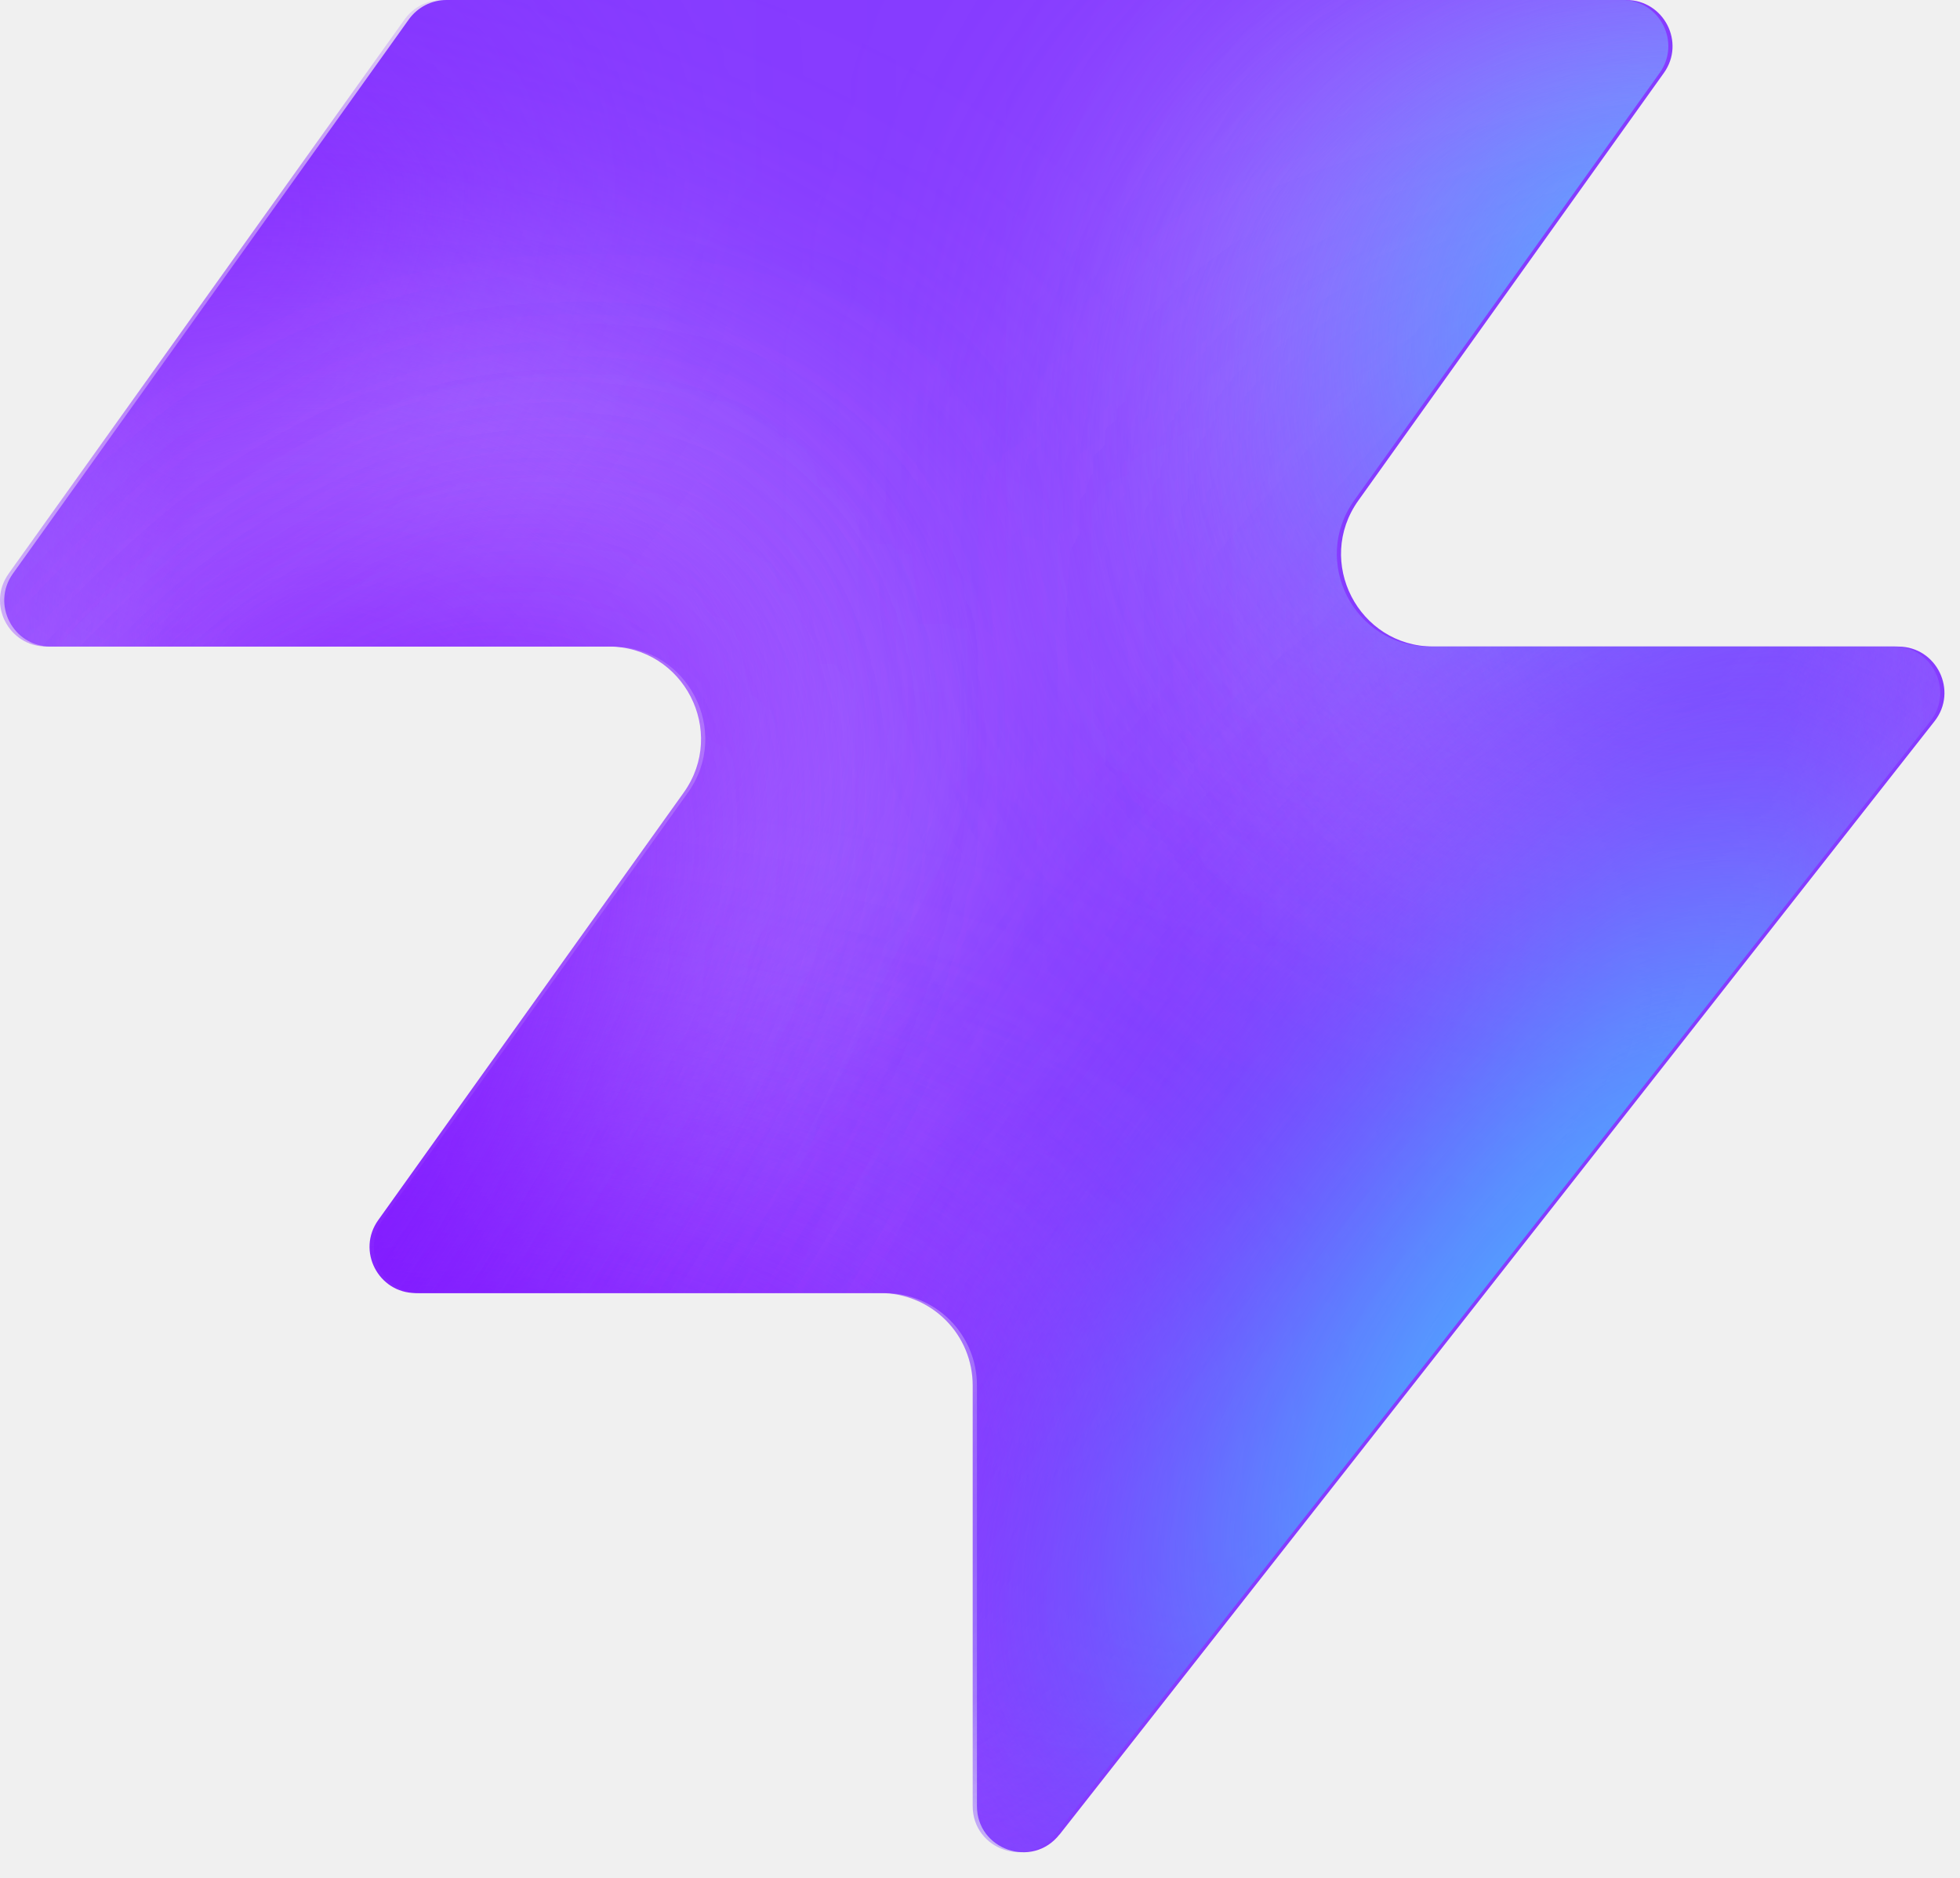
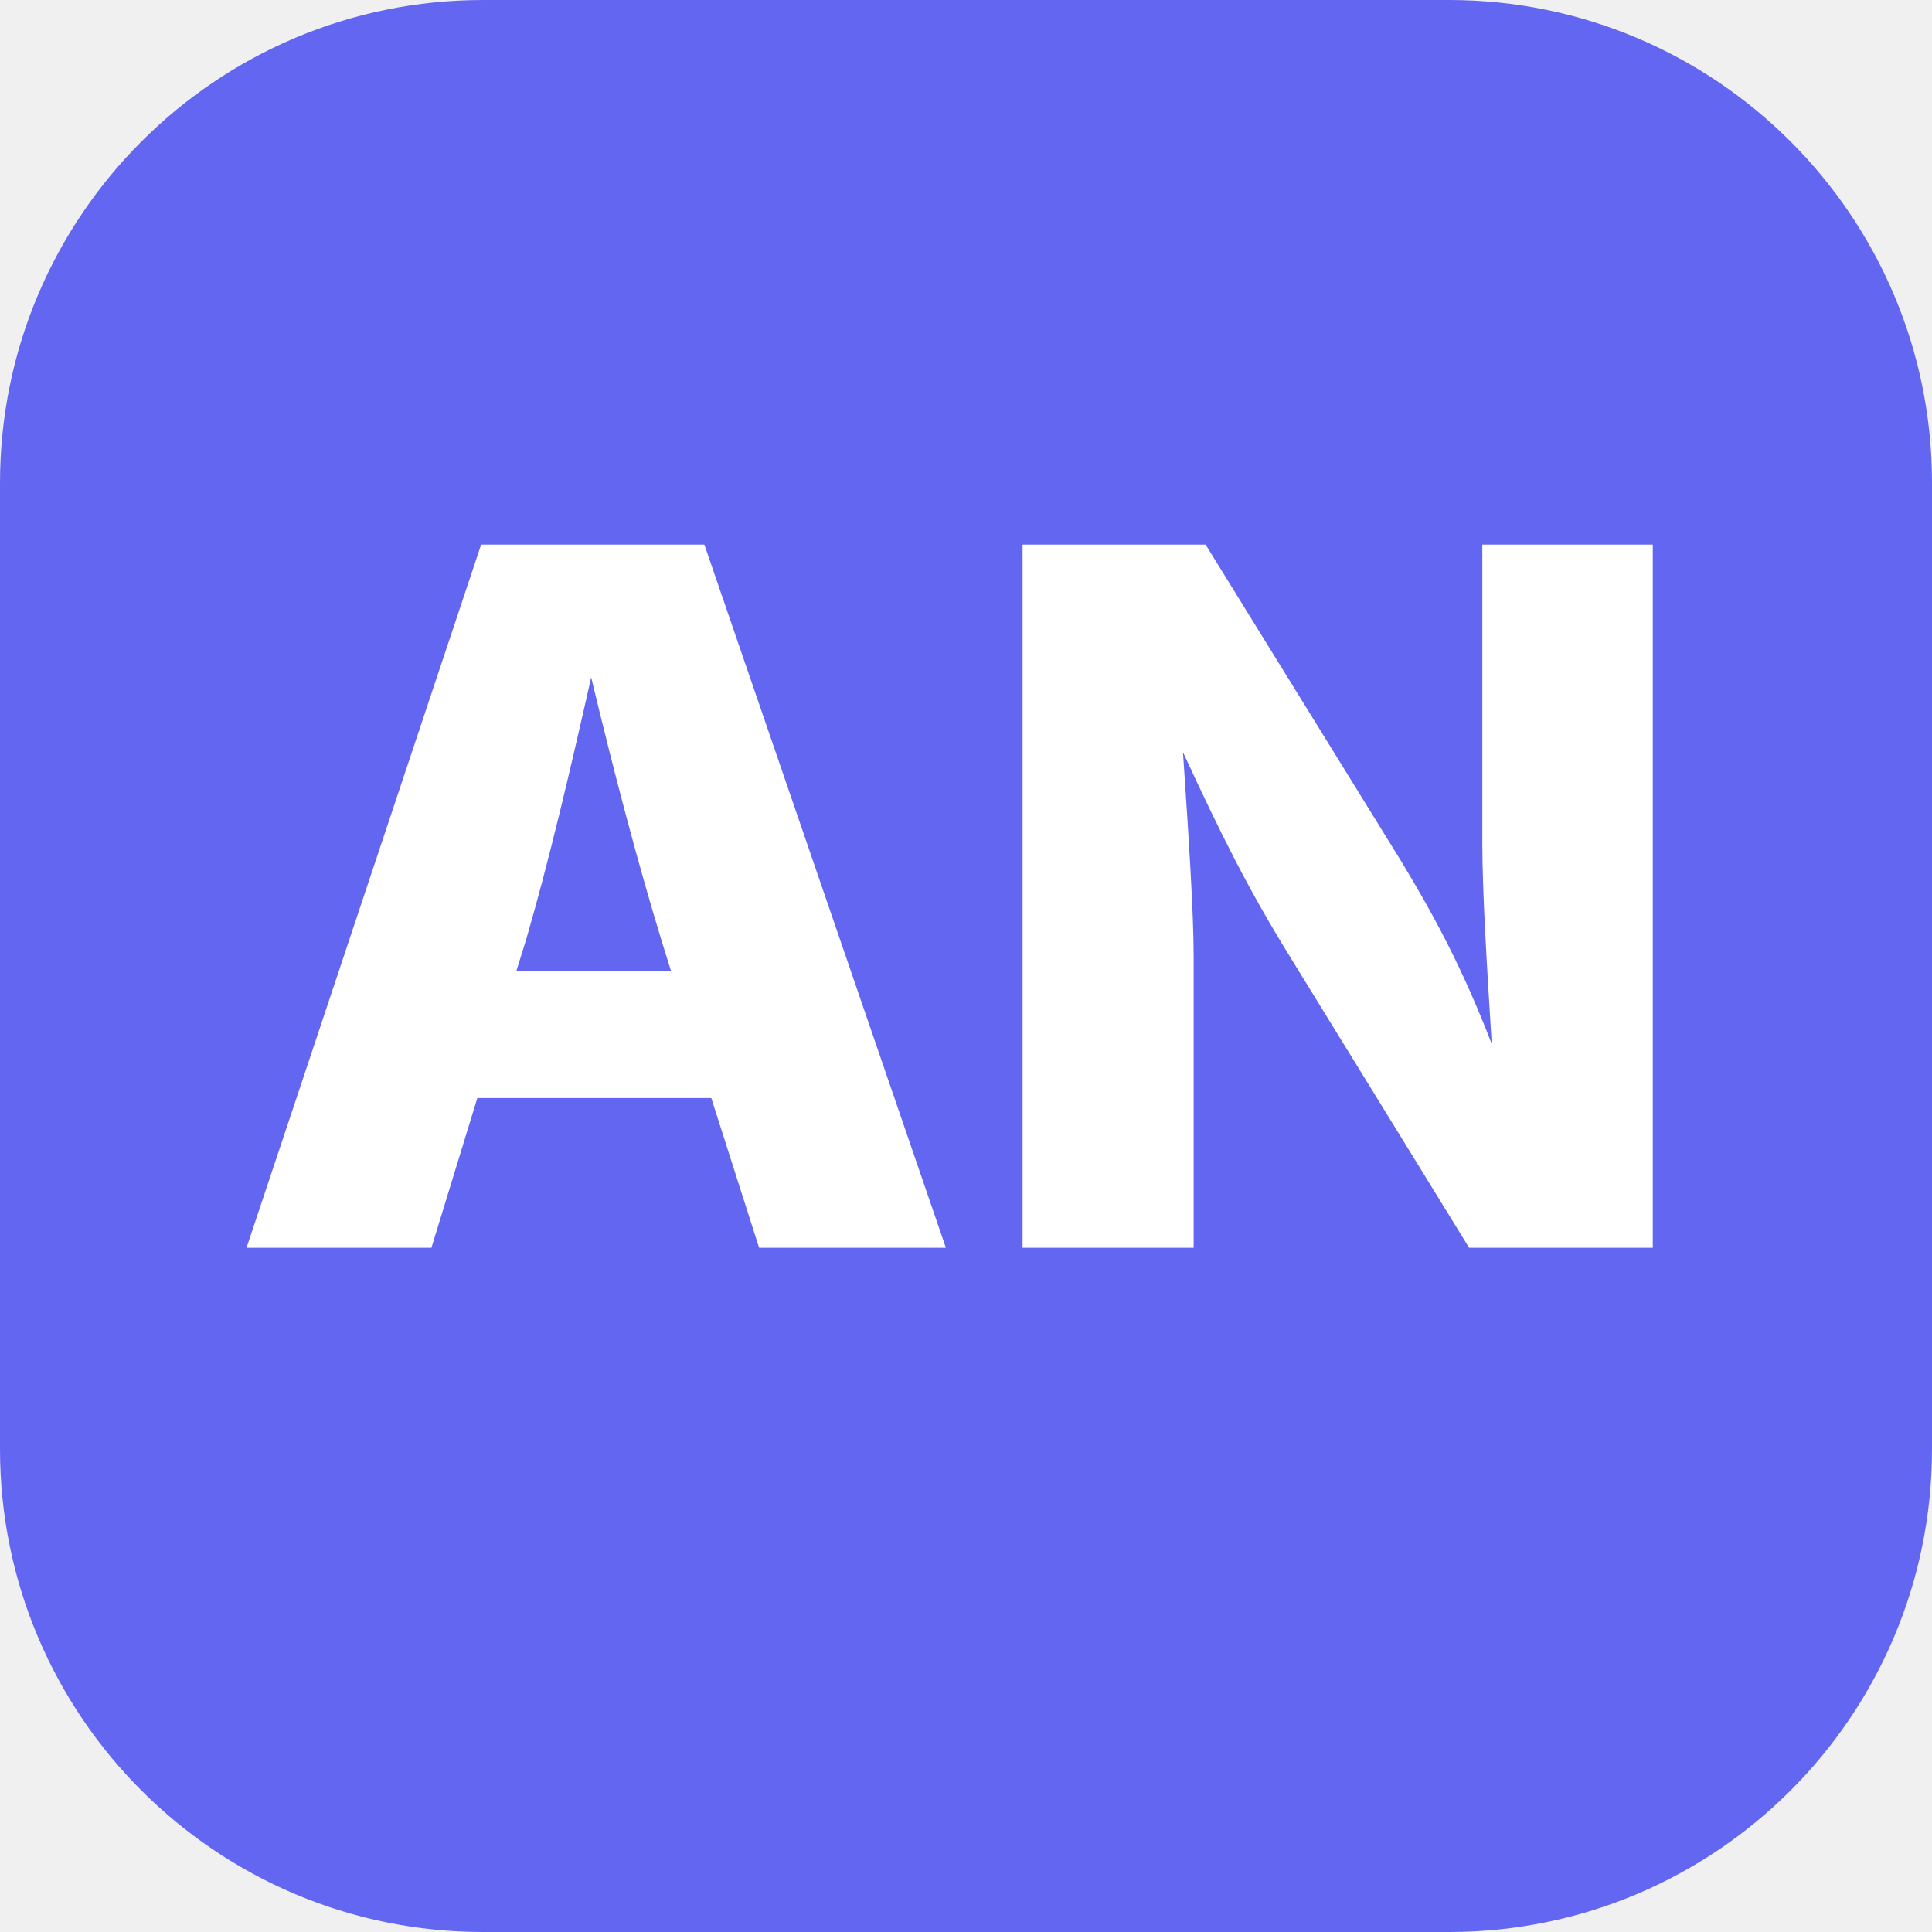
- <svg xmlns="http://www.w3.org/2000/svg" width="48" height="46" fill="none" viewBox="0 0 48 46">
-   <path fill="#863bff" d="M25.946 44.938c-.664.845-2.021.375-2.021-.698V33.937a2.26 2.26 0 0 0-2.262-2.262H10.287c-.92 0-1.456-1.04-.92-1.788l7.48-10.471c1.07-1.497 0-3.578-1.842-3.578H1.237c-.92 0-1.456-1.04-.92-1.788L10.013.474c.214-.297.556-.474.92-.474h28.894c.92 0 1.456 1.04.92 1.788l-7.48 10.471c-1.07 1.498 0 3.579 1.842 3.579h11.377c.943 0 1.473 1.088.89 1.83L25.947 44.94z" style="fill:#863bff;fill:color(display-p3 .525 .23 1);fill-opacity:1" />
-   <mask id="a" width="48" height="46" x="0" y="0" maskUnits="userSpaceOnUse" style="mask-type:alpha">
-     <path fill="#000" d="M25.842 44.938c-.664.844-2.021.375-2.021-.698V33.937a2.26 2.26 0 0 0-2.262-2.262H10.183c-.92 0-1.456-1.04-.92-1.788l7.48-10.471c1.07-1.498 0-3.579-1.842-3.579H1.133c-.92 0-1.456-1.04-.92-1.787L9.91.473c.214-.297.556-.474.92-.474h28.894c.92 0 1.456 1.04.92 1.788l-7.48 10.471c-1.07 1.498 0 3.578 1.842 3.578h11.377c.943 0 1.473 1.088.89 1.832L25.843 44.94z" style="fill:#000;fill-opacity:1" />
-   </mask>
-   <g mask="url(#a)">
-     <g filter="url(#b)">
-       <ellipse cx="5.508" cy="14.704" fill="#ede6ff" rx="5.508" ry="14.704" style="fill:#ede6ff;fill:color(display-p3 .927 .903 1);fill-opacity:1" transform="matrix(.00324 1 1 -.00324 -4.47 31.516)" />
-     </g>
-     <g filter="url(#c)">
-       <ellipse cx="10.399" cy="29.851" fill="#ede6ff" rx="10.399" ry="29.851" style="fill:#ede6ff;fill:color(display-p3 .927 .903 1);fill-opacity:1" transform="matrix(.00324 1 1 -.00324 -39.328 7.883)" />
-     </g>
-     <g filter="url(#d)">
-       <ellipse cx="5.508" cy="30.487" fill="#7e14ff" rx="5.508" ry="30.487" style="fill:#7e14ff;fill:color(display-p3 .492 .077 1);fill-opacity:1" transform="rotate(89.814 -25.913 -14.639)scale(1 -1)" />
-     </g>
-     <g filter="url(#e)">
-       <ellipse cx="5.508" cy="30.599" fill="#7e14ff" rx="5.508" ry="30.599" style="fill:#7e14ff;fill:color(display-p3 .492 .077 1);fill-opacity:1" transform="rotate(89.814 -32.644 -3.334)scale(1 -1)" />
-     </g>
-     <g filter="url(#f)">
-       <ellipse cx="5.508" cy="30.599" fill="#7e14ff" rx="5.508" ry="30.599" style="fill:#7e14ff;fill:color(display-p3 .492 .077 1);fill-opacity:1" transform="matrix(.00324 1 1 -.00324 -34.34 30.47)" />
-     </g>
-     <g filter="url(#g)">
-       <ellipse cx="14.072" cy="22.078" fill="#ede6ff" rx="14.072" ry="22.078" style="fill:#ede6ff;fill:color(display-p3 .927 .903 1);fill-opacity:1" transform="rotate(93.35 24.506 48.493)scale(-1 1)" />
-     </g>
-     <g filter="url(#h)">
-       <ellipse cx="3.47" cy="21.501" fill="#7e14ff" rx="3.47" ry="21.501" style="fill:#7e14ff;fill:color(display-p3 .492 .077 1);fill-opacity:1" transform="rotate(89.009 28.708 47.59)scale(-1 1)" />
-     </g>
-     <g filter="url(#i)">
-       <ellipse cx="3.47" cy="21.501" fill="#7e14ff" rx="3.47" ry="21.501" style="fill:#7e14ff;fill:color(display-p3 .492 .077 1);fill-opacity:1" transform="rotate(89.009 28.708 47.59)scale(-1 1)" />
-     </g>
-     <g filter="url(#j)">
-       <ellipse cx=".387" cy="8.972" fill="#7e14ff" rx="4.407" ry="29.108" style="fill:#7e14ff;fill:color(display-p3 .492 .077 1);fill-opacity:1" transform="rotate(39.51 .387 8.972)" />
-     </g>
-     <g filter="url(#k)">
-       <ellipse cx="47.523" cy="-6.092" fill="#7e14ff" rx="4.407" ry="29.108" style="fill:#7e14ff;fill:color(display-p3 .492 .077 1);fill-opacity:1" transform="rotate(37.892 47.523 -6.092)" />
-     </g>
-     <g filter="url(#l)">
-       <ellipse cx="41.412" cy="6.333" fill="#47bfff" rx="5.971" ry="9.665" style="fill:#47bfff;fill:color(display-p3 .28 .748 1);fill-opacity:1" transform="rotate(37.892 41.412 6.333)" />
-     </g>
-     <g filter="url(#m)">
-       <ellipse cx="-1.879" cy="38.332" fill="#7e14ff" rx="4.407" ry="29.108" style="fill:#7e14ff;fill:color(display-p3 .492 .077 1);fill-opacity:1" transform="rotate(37.892 -1.88 38.332)" />
-     </g>
-     <g filter="url(#n)">
-       <ellipse cx="-1.879" cy="38.332" fill="#7e14ff" rx="4.407" ry="29.108" style="fill:#7e14ff;fill:color(display-p3 .492 .077 1);fill-opacity:1" transform="rotate(37.892 -1.88 38.332)" />
-     </g>
-     <g filter="url(#o)">
-       <ellipse cx="35.651" cy="29.907" fill="#7e14ff" rx="4.407" ry="29.108" style="fill:#7e14ff;fill:color(display-p3 .492 .077 1);fill-opacity:1" transform="rotate(37.892 35.651 29.907)" />
-     </g>
-     <g filter="url(#p)">
-       <ellipse cx="38.418" cy="32.4" fill="#47bfff" rx="5.971" ry="15.297" style="fill:#47bfff;fill:color(display-p3 .28 .748 1);fill-opacity:1" transform="rotate(37.892 38.418 32.4)" />
-     </g>
-   </g>
-   <defs>
-     <filter id="b" width="60.045" height="41.654" x="-19.77" y="16.149" color-interpolation-filters="sRGB" filterUnits="userSpaceOnUse">
-       <feFlood flood-opacity="0" result="BackgroundImageFix" />
-       <feBlend in="SourceGraphic" in2="BackgroundImageFix" result="shape" />
-       <feGaussianBlur result="effect1_foregroundBlur_2002_17158" stdDeviation="7.659" />
-     </filter>
-     <filter id="c" width="90.34" height="51.437" x="-54.613" y="-7.533" color-interpolation-filters="sRGB" filterUnits="userSpaceOnUse">
-       <feFlood flood-opacity="0" result="BackgroundImageFix" />
-       <feBlend in="SourceGraphic" in2="BackgroundImageFix" result="shape" />
-       <feGaussianBlur result="effect1_foregroundBlur_2002_17158" stdDeviation="7.659" />
-     </filter>
-     <filter id="d" width="79.355" height="29.4" x="-49.64" y="2.03" color-interpolation-filters="sRGB" filterUnits="userSpaceOnUse">
-       <feFlood flood-opacity="0" result="BackgroundImageFix" />
-       <feBlend in="SourceGraphic" in2="BackgroundImageFix" result="shape" />
-       <feGaussianBlur result="effect1_foregroundBlur_2002_17158" stdDeviation="4.596" />
-     </filter>
-     <filter id="e" width="79.579" height="29.4" x="-45.045" y="20.029" color-interpolation-filters="sRGB" filterUnits="userSpaceOnUse">
-       <feFlood flood-opacity="0" result="BackgroundImageFix" />
-       <feBlend in="SourceGraphic" in2="BackgroundImageFix" result="shape" />
-       <feGaussianBlur result="effect1_foregroundBlur_2002_17158" stdDeviation="4.596" />
-     </filter>
-     <filter id="f" width="79.579" height="29.4" x="-43.513" y="21.178" color-interpolation-filters="sRGB" filterUnits="userSpaceOnUse">
-       <feFlood flood-opacity="0" result="BackgroundImageFix" />
-       <feBlend in="SourceGraphic" in2="BackgroundImageFix" result="shape" />
-       <feGaussianBlur result="effect1_foregroundBlur_2002_17158" stdDeviation="4.596" />
-     </filter>
-     <filter id="g" width="74.749" height="58.852" x="15.756" y="-17.901" color-interpolation-filters="sRGB" filterUnits="userSpaceOnUse">
-       <feFlood flood-opacity="0" result="BackgroundImageFix" />
-       <feBlend in="SourceGraphic" in2="BackgroundImageFix" result="shape" />
-       <feGaussianBlur result="effect1_foregroundBlur_2002_17158" stdDeviation="7.659" />
-     </filter>
-     <filter id="h" width="61.377" height="25.362" x="23.548" y="2.284" color-interpolation-filters="sRGB" filterUnits="userSpaceOnUse">
-       <feFlood flood-opacity="0" result="BackgroundImageFix" />
-       <feBlend in="SourceGraphic" in2="BackgroundImageFix" result="shape" />
-       <feGaussianBlur result="effect1_foregroundBlur_2002_17158" stdDeviation="4.596" />
-     </filter>
-     <filter id="i" width="61.377" height="25.362" x="23.548" y="2.284" color-interpolation-filters="sRGB" filterUnits="userSpaceOnUse">
-       <feFlood flood-opacity="0" result="BackgroundImageFix" />
-       <feBlend in="SourceGraphic" in2="BackgroundImageFix" result="shape" />
-       <feGaussianBlur result="effect1_foregroundBlur_2002_17158" stdDeviation="4.596" />
-     </filter>
-     <filter id="j" width="56.045" height="63.649" x="-27.636" y="-22.853" color-interpolation-filters="sRGB" filterUnits="userSpaceOnUse">
-       <feFlood flood-opacity="0" result="BackgroundImageFix" />
-       <feBlend in="SourceGraphic" in2="BackgroundImageFix" result="shape" />
-       <feGaussianBlur result="effect1_foregroundBlur_2002_17158" stdDeviation="4.596" />
-     </filter>
-     <filter id="k" width="54.814" height="64.646" x="20.116" y="-38.415" color-interpolation-filters="sRGB" filterUnits="userSpaceOnUse">
-       <feFlood flood-opacity="0" result="BackgroundImageFix" />
-       <feBlend in="SourceGraphic" in2="BackgroundImageFix" result="shape" />
-       <feGaussianBlur result="effect1_foregroundBlur_2002_17158" stdDeviation="4.596" />
-     </filter>
-     <filter id="l" width="33.541" height="35.313" x="24.641" y="-11.323" color-interpolation-filters="sRGB" filterUnits="userSpaceOnUse">
-       <feFlood flood-opacity="0" result="BackgroundImageFix" />
-       <feBlend in="SourceGraphic" in2="BackgroundImageFix" result="shape" />
-       <feGaussianBlur result="effect1_foregroundBlur_2002_17158" stdDeviation="4.596" />
-     </filter>
-     <filter id="m" width="54.814" height="64.646" x="-29.286" y="6.009" color-interpolation-filters="sRGB" filterUnits="userSpaceOnUse">
-       <feFlood flood-opacity="0" result="BackgroundImageFix" />
-       <feBlend in="SourceGraphic" in2="BackgroundImageFix" result="shape" />
-       <feGaussianBlur result="effect1_foregroundBlur_2002_17158" stdDeviation="4.596" />
-     </filter>
-     <filter id="n" width="54.814" height="64.646" x="-29.286" y="6.009" color-interpolation-filters="sRGB" filterUnits="userSpaceOnUse">
-       <feFlood flood-opacity="0" result="BackgroundImageFix" />
-       <feBlend in="SourceGraphic" in2="BackgroundImageFix" result="shape" />
-       <feGaussianBlur result="effect1_foregroundBlur_2002_17158" stdDeviation="4.596" />
-     </filter>
-     <filter id="o" width="54.814" height="64.646" x="8.244" y="-2.416" color-interpolation-filters="sRGB" filterUnits="userSpaceOnUse">
-       <feFlood flood-opacity="0" result="BackgroundImageFix" />
-       <feBlend in="SourceGraphic" in2="BackgroundImageFix" result="shape" />
-       <feGaussianBlur result="effect1_foregroundBlur_2002_17158" stdDeviation="4.596" />
-     </filter>
-     <filter id="p" width="39.409" height="43.623" x="18.713" y="10.588" color-interpolation-filters="sRGB" filterUnits="userSpaceOnUse">
-       <feFlood flood-opacity="0" result="BackgroundImageFix" />
-       <feBlend in="SourceGraphic" in2="BackgroundImageFix" result="shape" />
-       <feGaussianBlur result="effect1_foregroundBlur_2002_17158" stdDeviation="4.596" />
-     </filter>
-   </defs>
+ <svg xmlns="http://www.w3.org/2000/svg" width="48" height="48" viewBox="0 0 48 48">
+   <rect width="48" height="48" rx="12" fill="#6366f1" />
+   <text x="24" y="31" text-anchor="middle" fill="white" font-family="Inter, sans-serif" font-size="24" font-weight="800">AN</text>
</svg>
